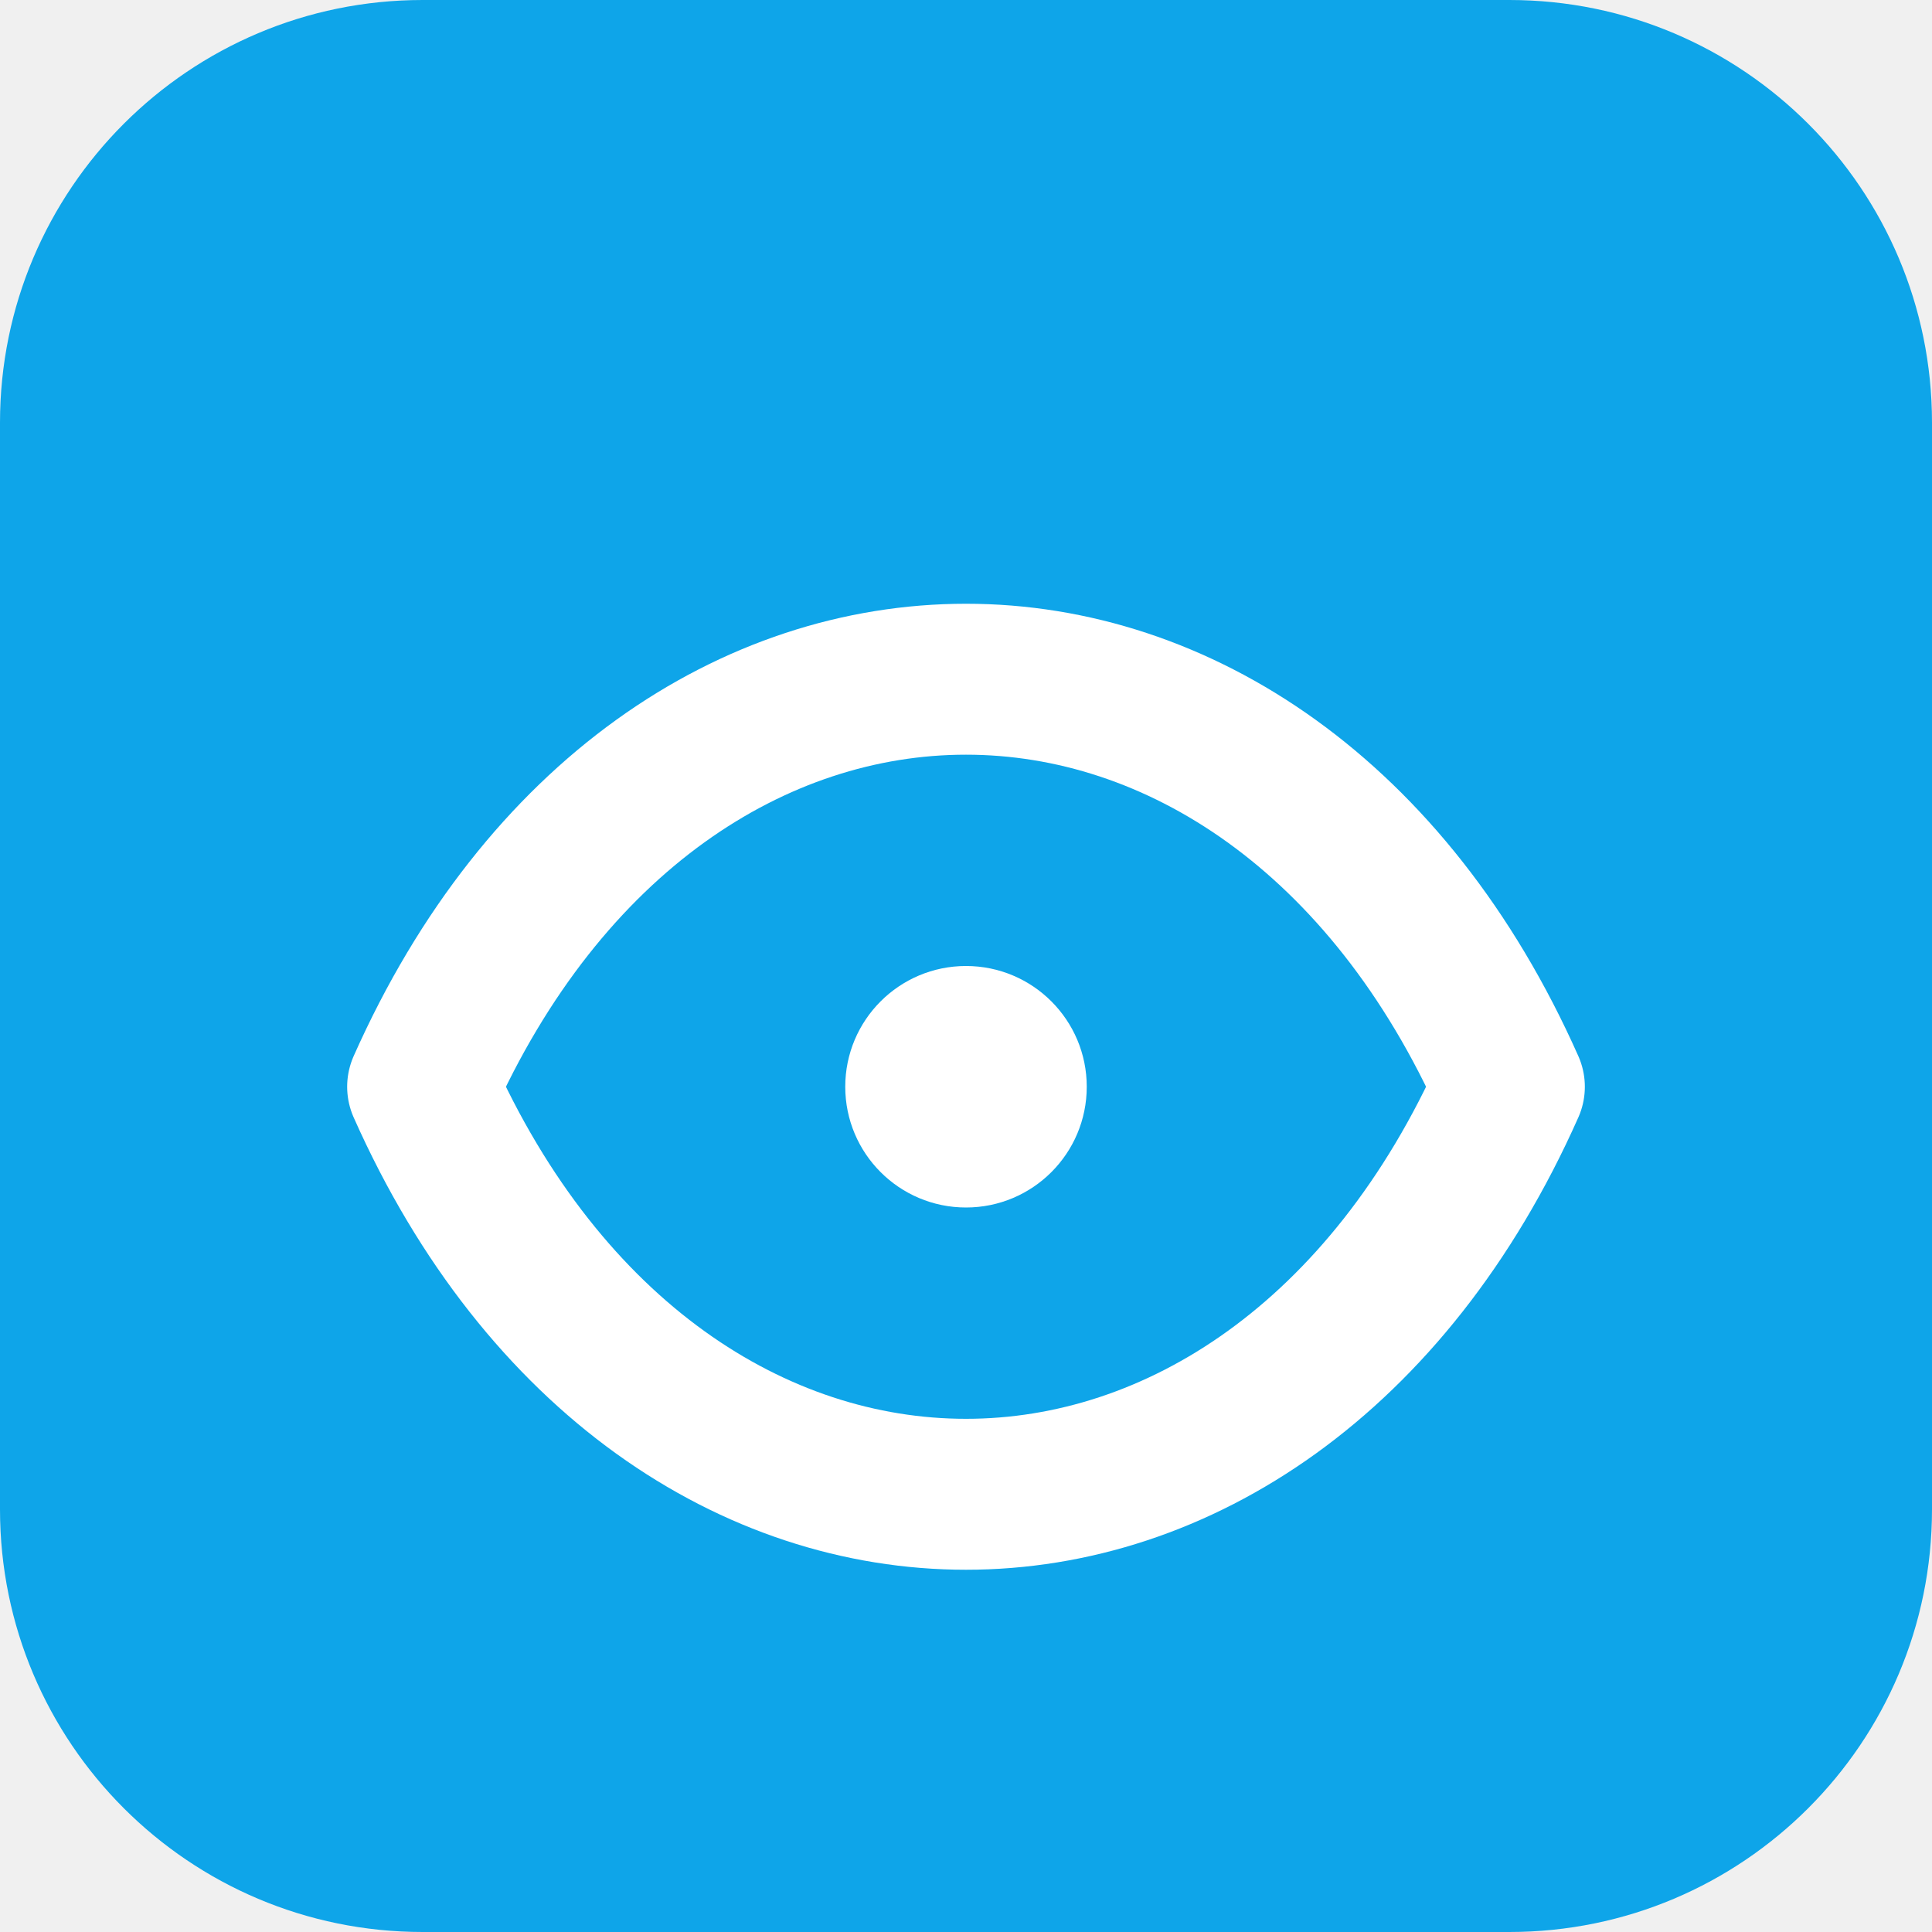
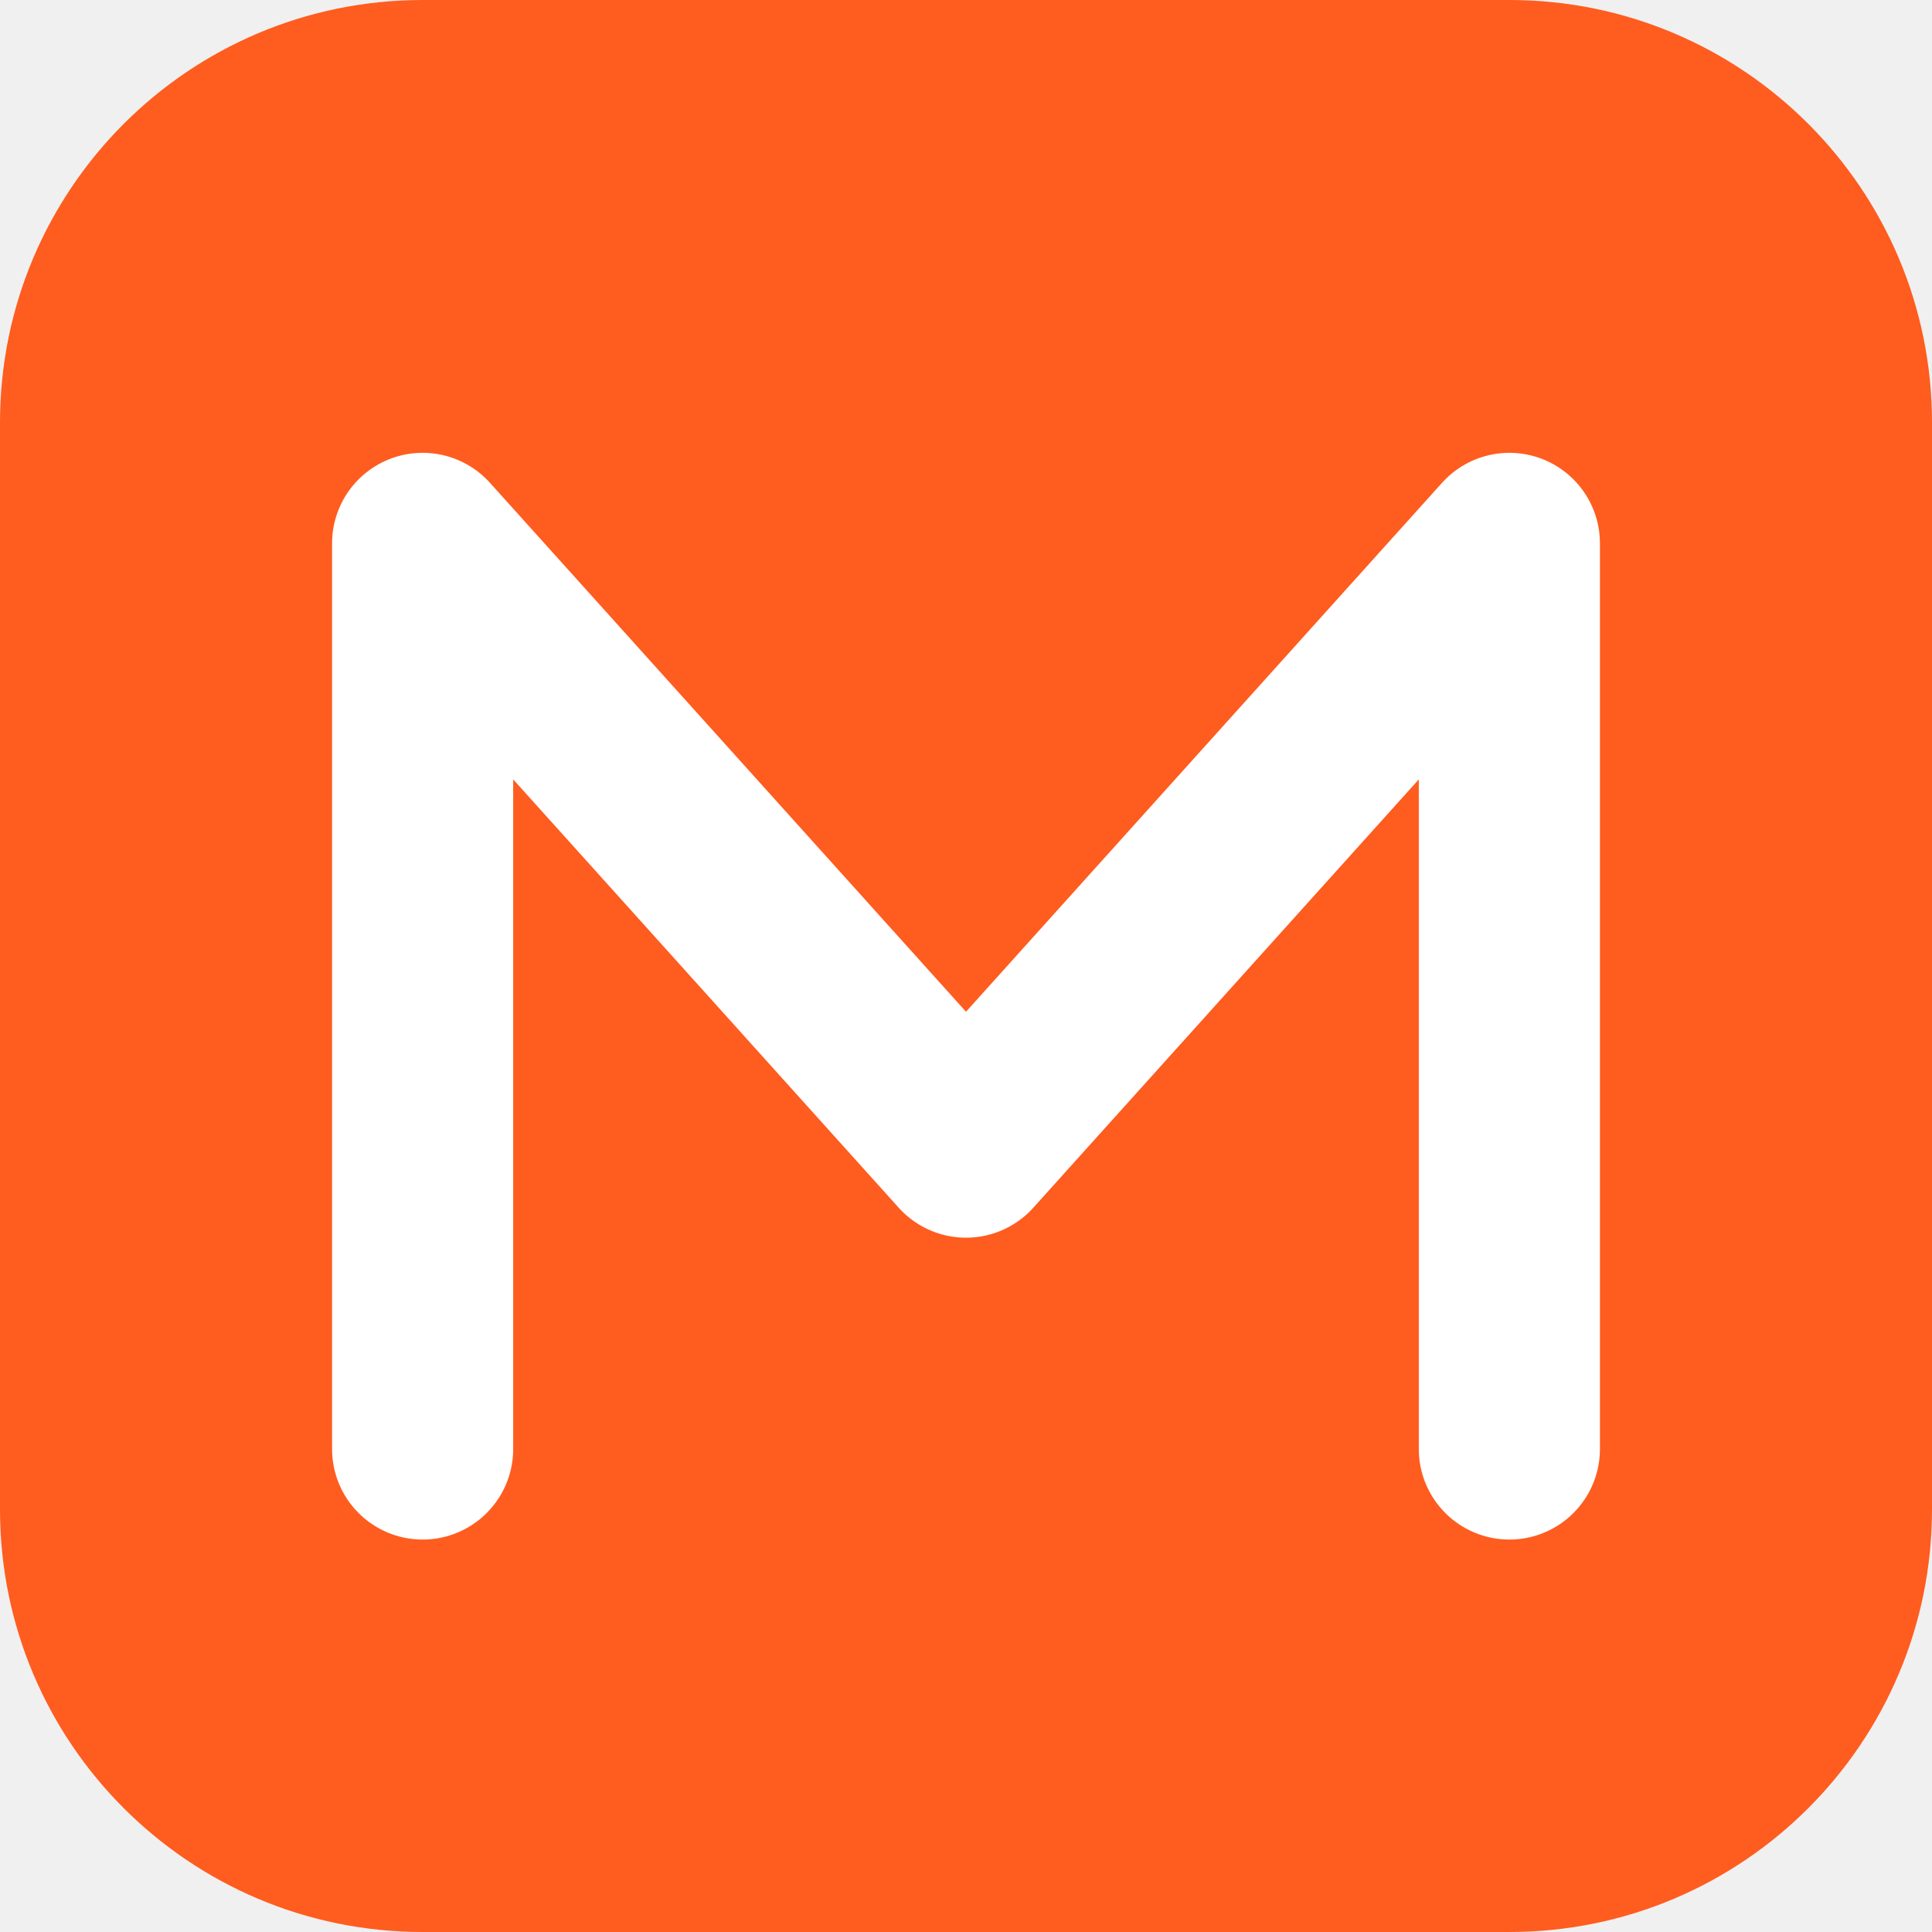
<svg xmlns="http://www.w3.org/2000/svg" viewBox="0 0 64 64">
-   <rect width="64" height="64" rx="14" fill="#0ea5e9" />
-   <path d="M14 36c8-18 28-18 36 0M14 36c8 18 28 18 36 0" fill="none" stroke="#fff" stroke-width="5" stroke-linecap="round" />
-   <circle cx="32" cy="36" r="4" fill="#fff" />
+   <rect width="64" height="64" rx="14" fill="#ff5c1f" />
+   <path d="M14 48 V18 L32 38 L50 18 V48" fill="none" stroke="#fff" stroke-width="6" stroke-linecap="round" stroke-linejoin="round" />
</svg>
